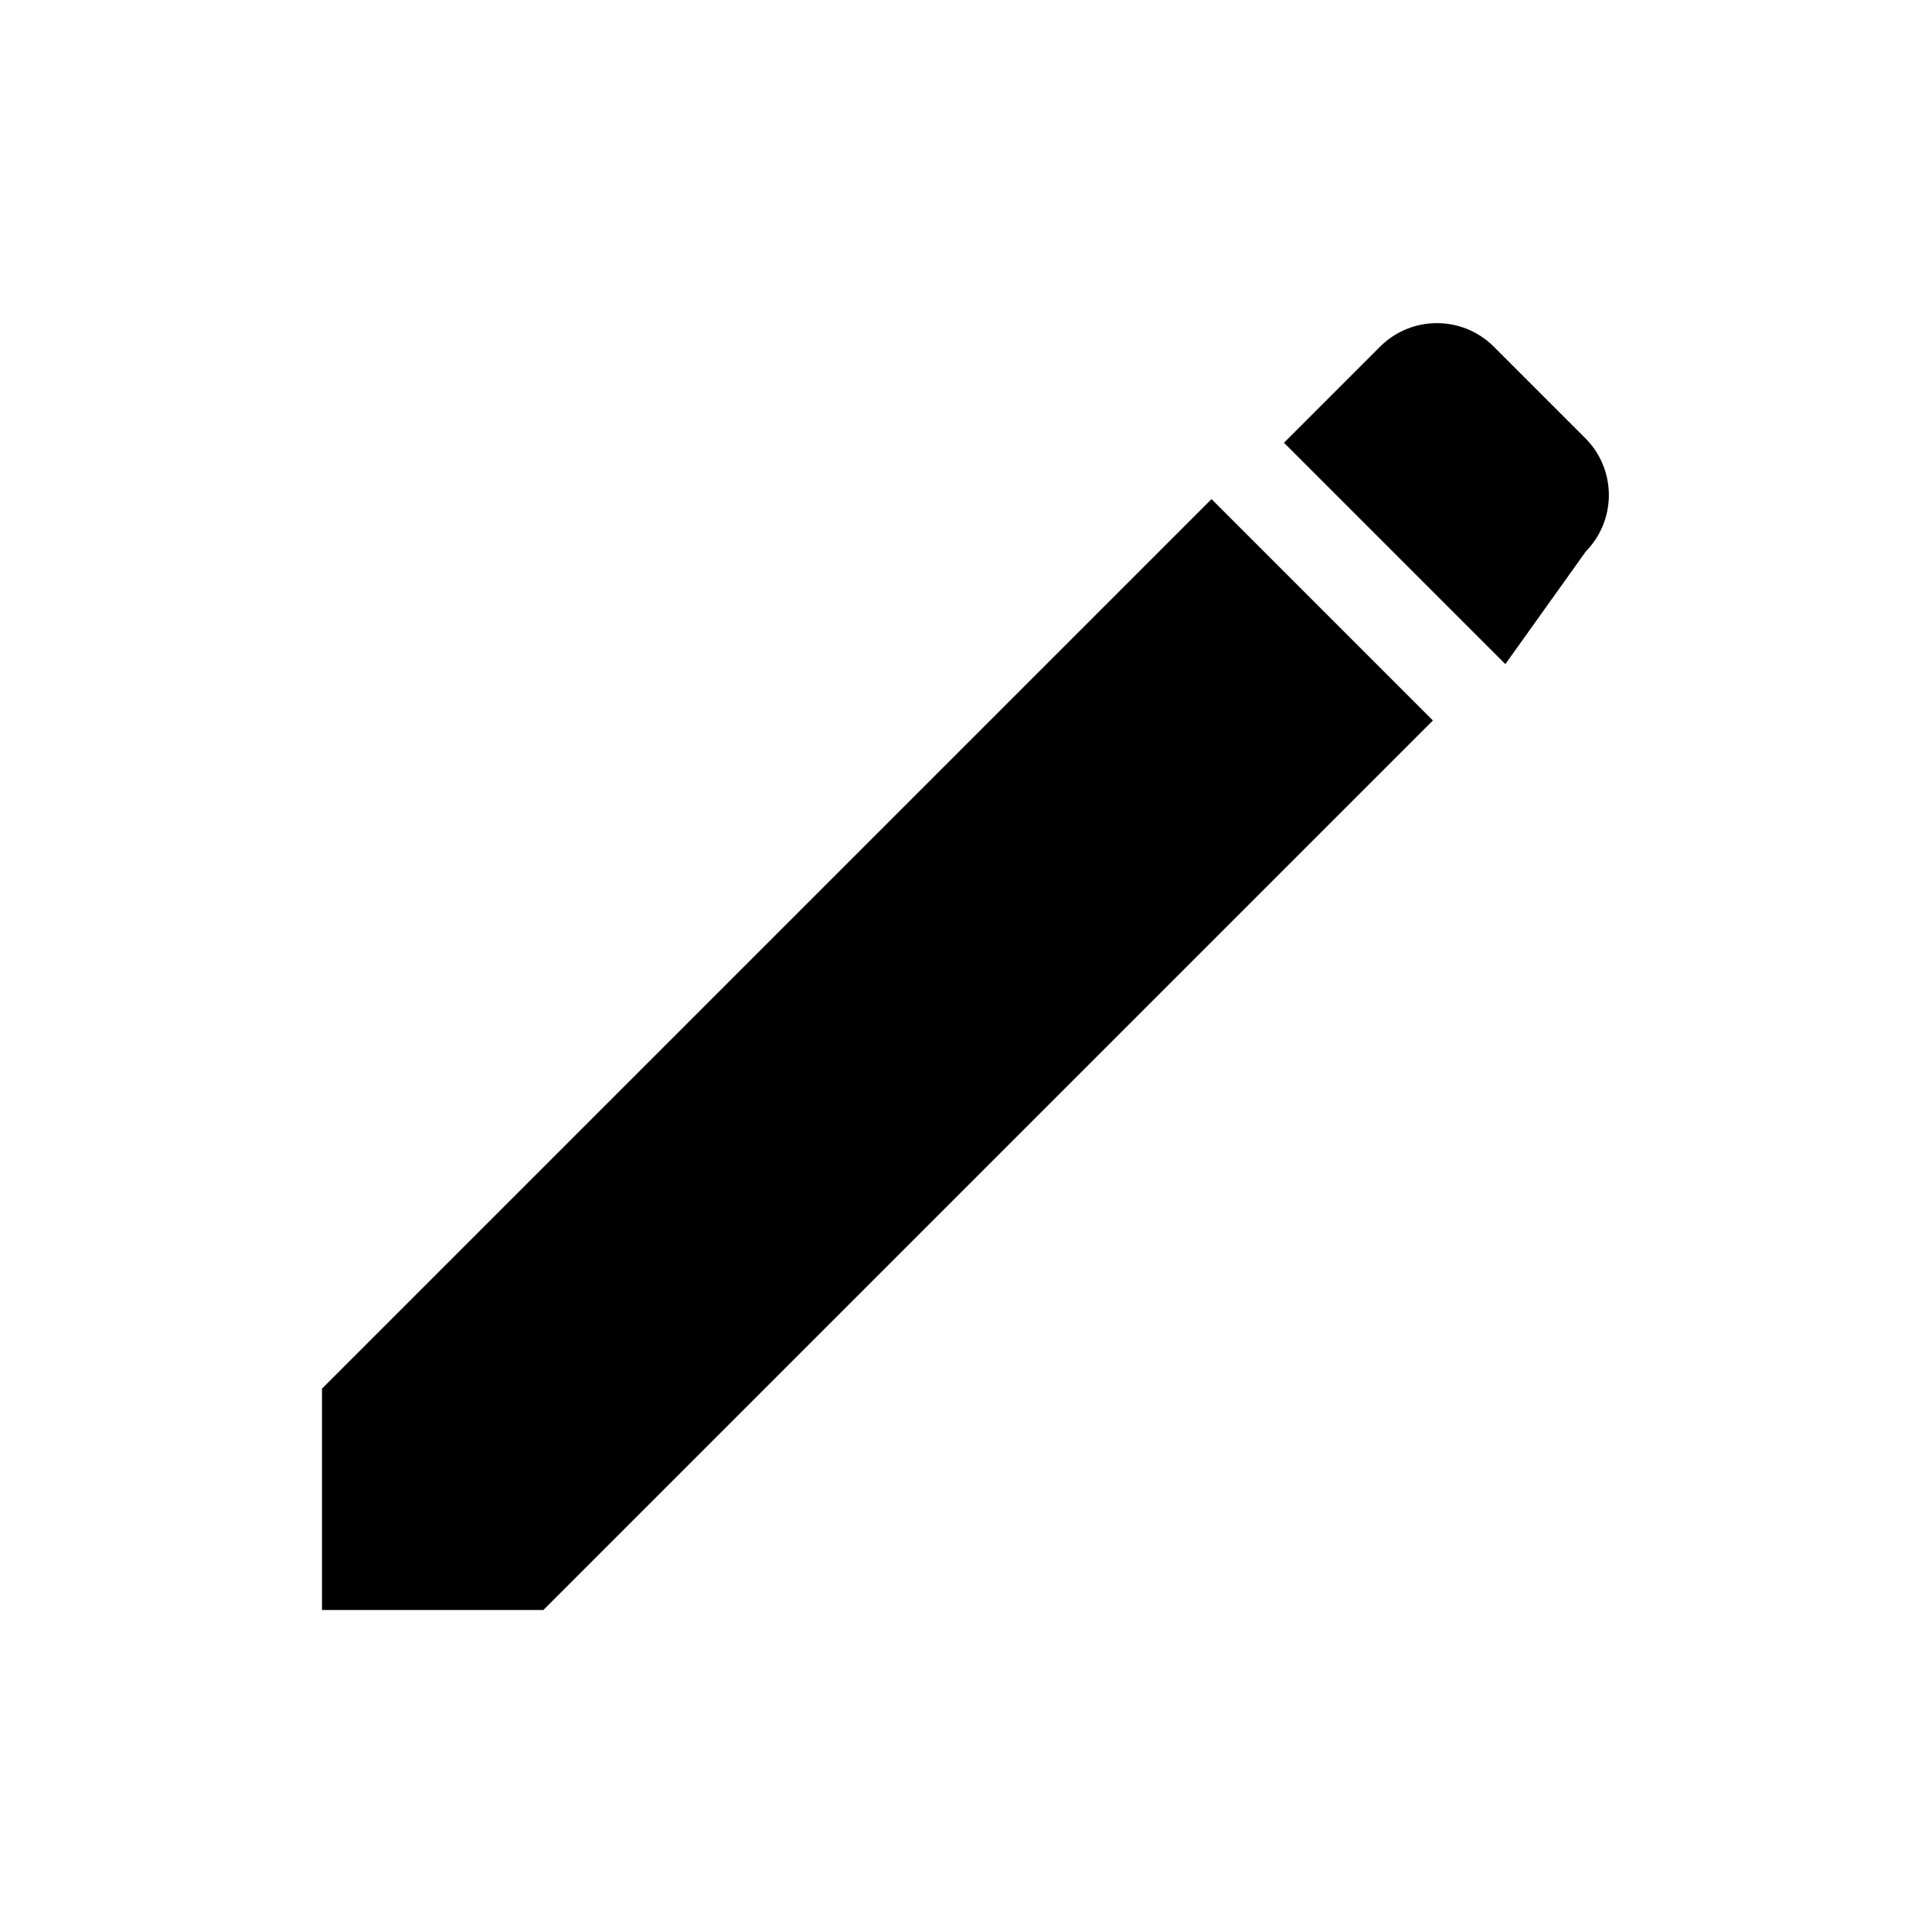
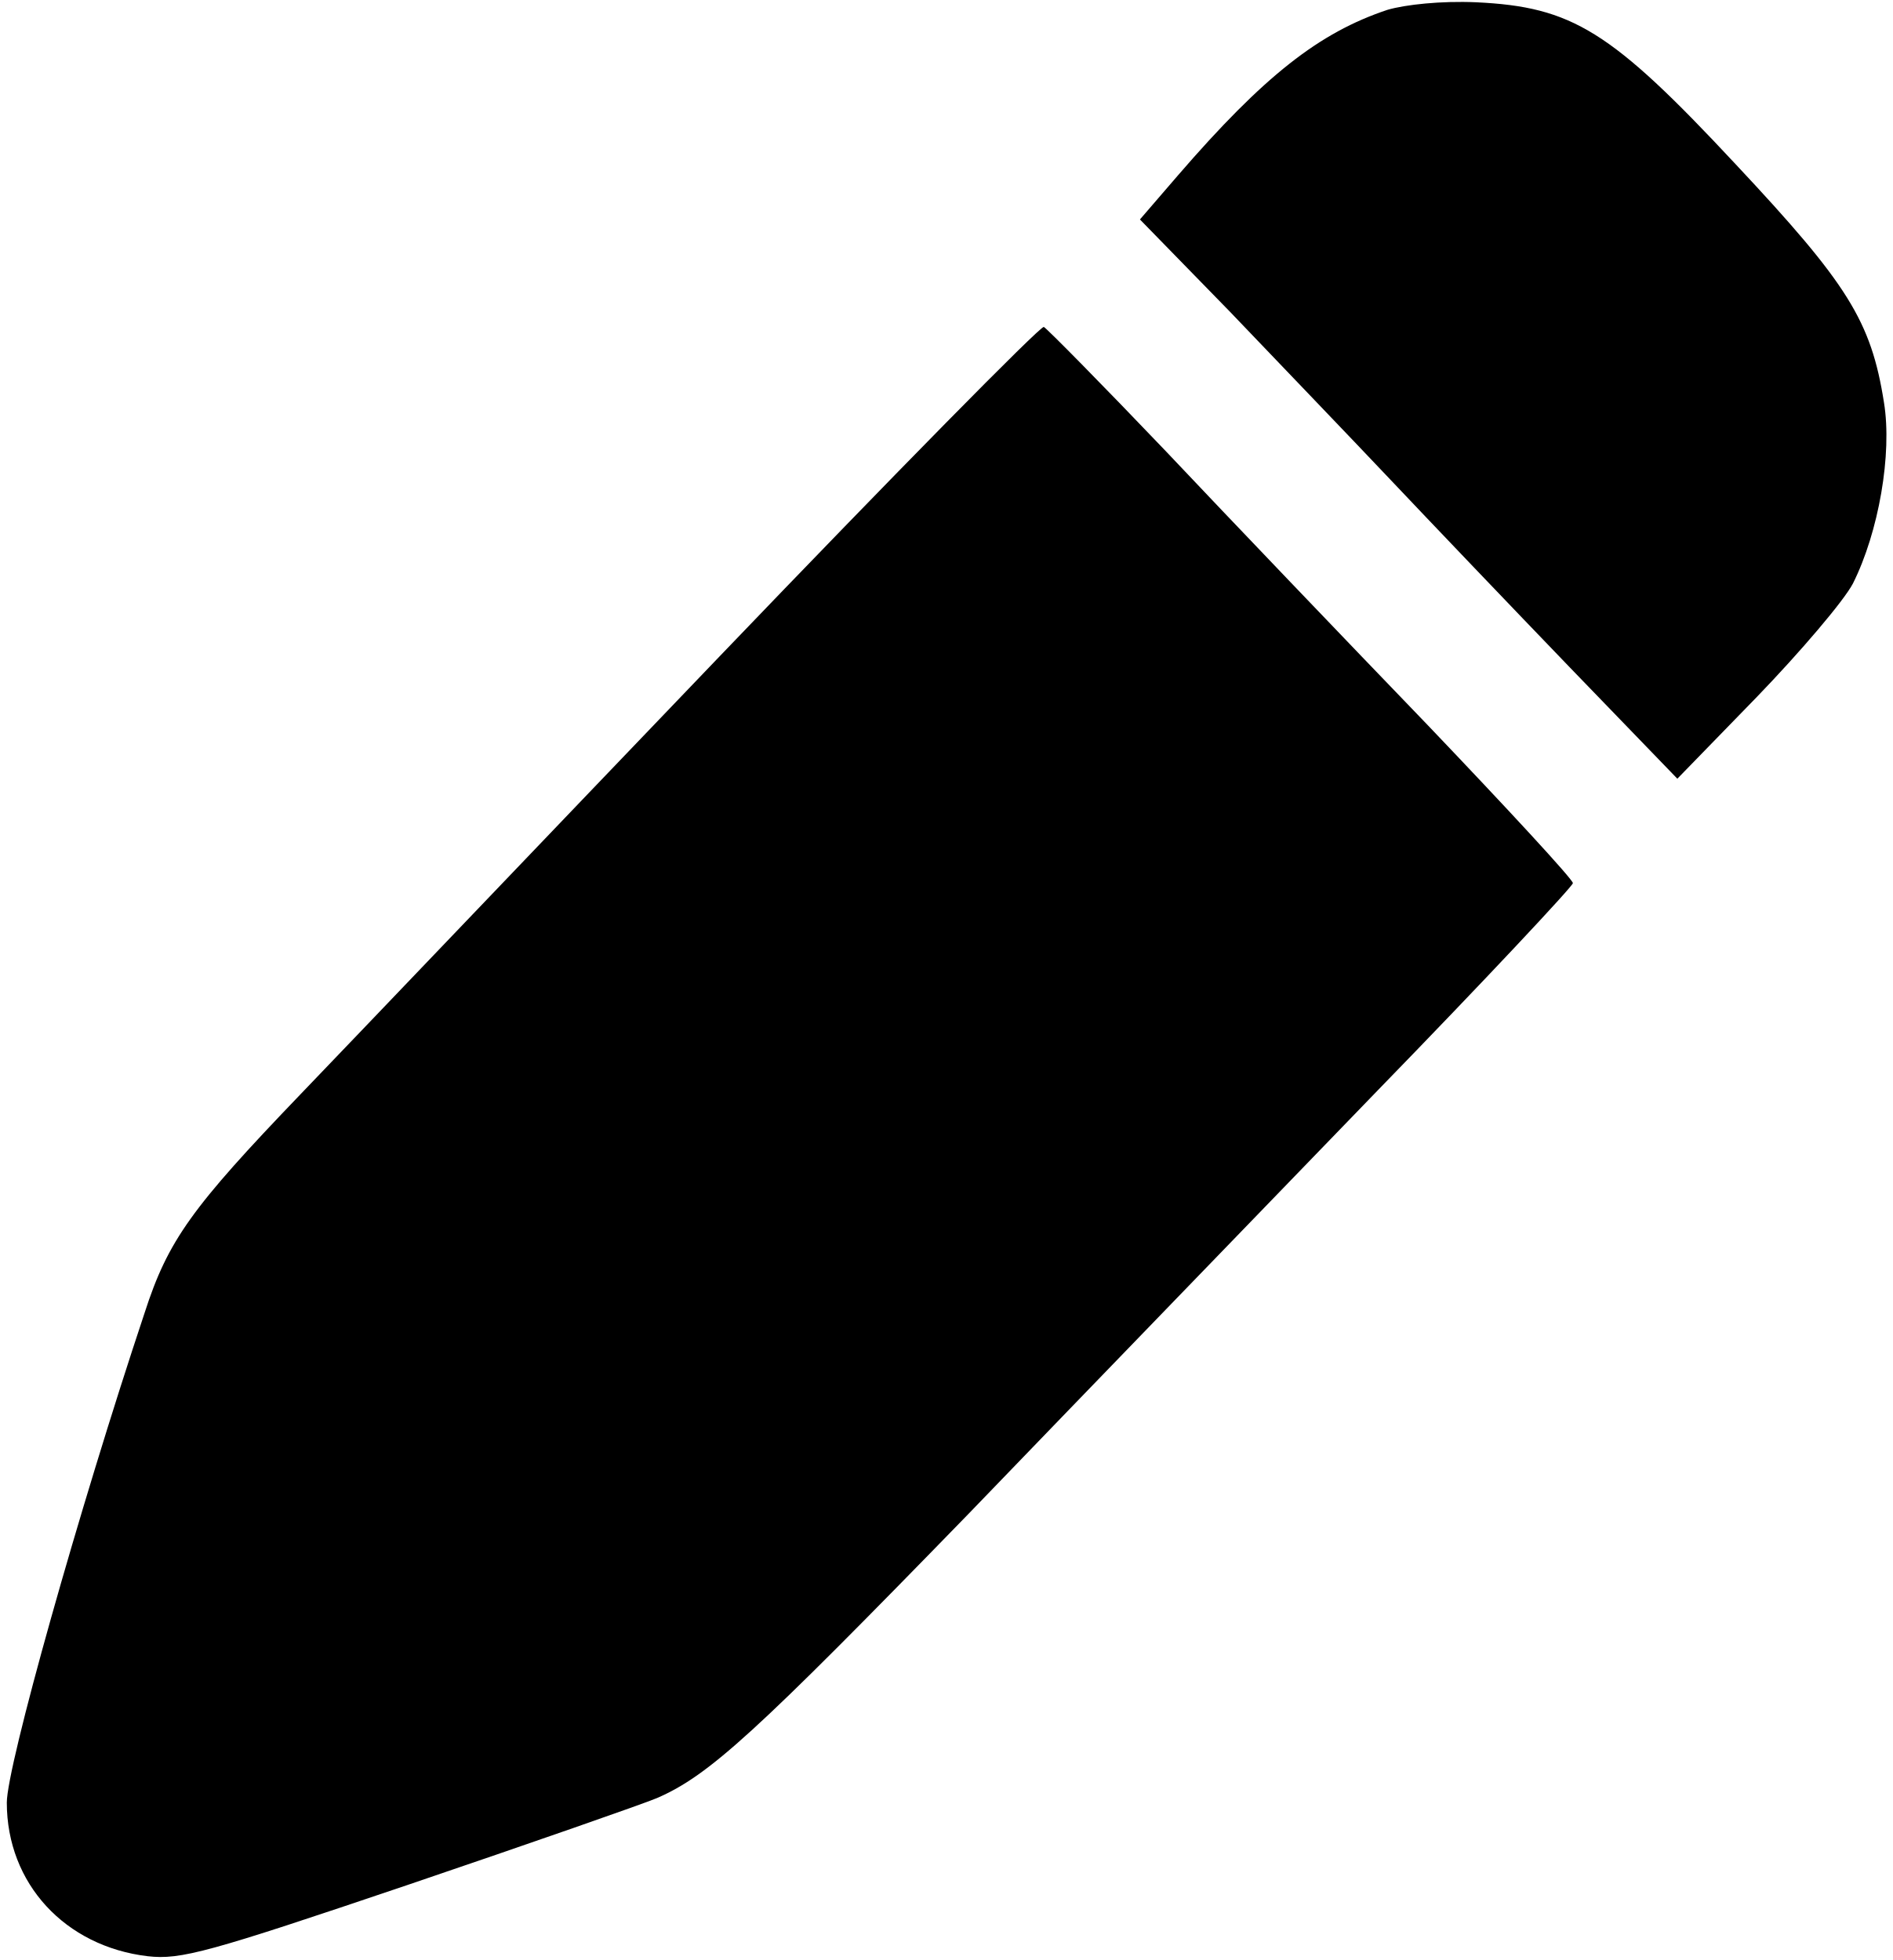
- <svg xmlns="http://www.w3.org/2000/svg" viewBox="0 0 24 24">
-   <path fill="currentColor" d="M4 17.25V20h2.75L17.8 8.95l-2.75-2.75L4 17.25Zm15.7-10.4a1 1 0 0 0 0-1.4l-1.15-1.15a1 1 0 0 0-1.4 0l-1.2 1.2 2.75 2.75 1-1.4Z" />
+ <svg xmlns="http://www.w3.org/2000/svg" viewBox="0 0 250 259">
+   <path d="M183.3 1.3c-9 3-16.3 8.7-27.7 21.9l-5 5.8 11.9 12.2c6.5 6.8 16.1 16.8 21.3 22.3 5.2 5.5 15.8 16.6 23.6 24.7l14.2 14.7 10.5-10.8c5.7-5.9 11.5-12.7 12.7-15 3.4-6.8 5.2-17.1 4.1-23.9-1.7-10.8-4.8-15.7-19.6-31.5C212.8 4 207.7.9 195 .3c-4.6-.2-9.3.3-11.7 1Z" />
+   <path d="M95.1 86.7c-23.1 24.1-48 50.2-55.4 57.9-14.4 15-17.5 19.3-20.6 28.9-8.7 26.1-18.2 59.9-18.2 64.7 0 10.7 7.7 19 18.6 20.3 4.4.5 8-.5 34.3-9.4 16.2-5.5 31.1-10.7 33-11.5 6.9-3 13-8.6 41.1-37.5 15.6-16.2 40-41.4 54.1-56 14.2-14.6 25.8-27 25.8-27.4 0-.5-8.7-9.9-19.2-20.9-10.6-11-26.2-27.3-34.6-36.2-8.4-8.8-15.7-16.2-16.1-16.4-.5-.1-19.7 19.4-42.8 43.5Z" />
</svg>
